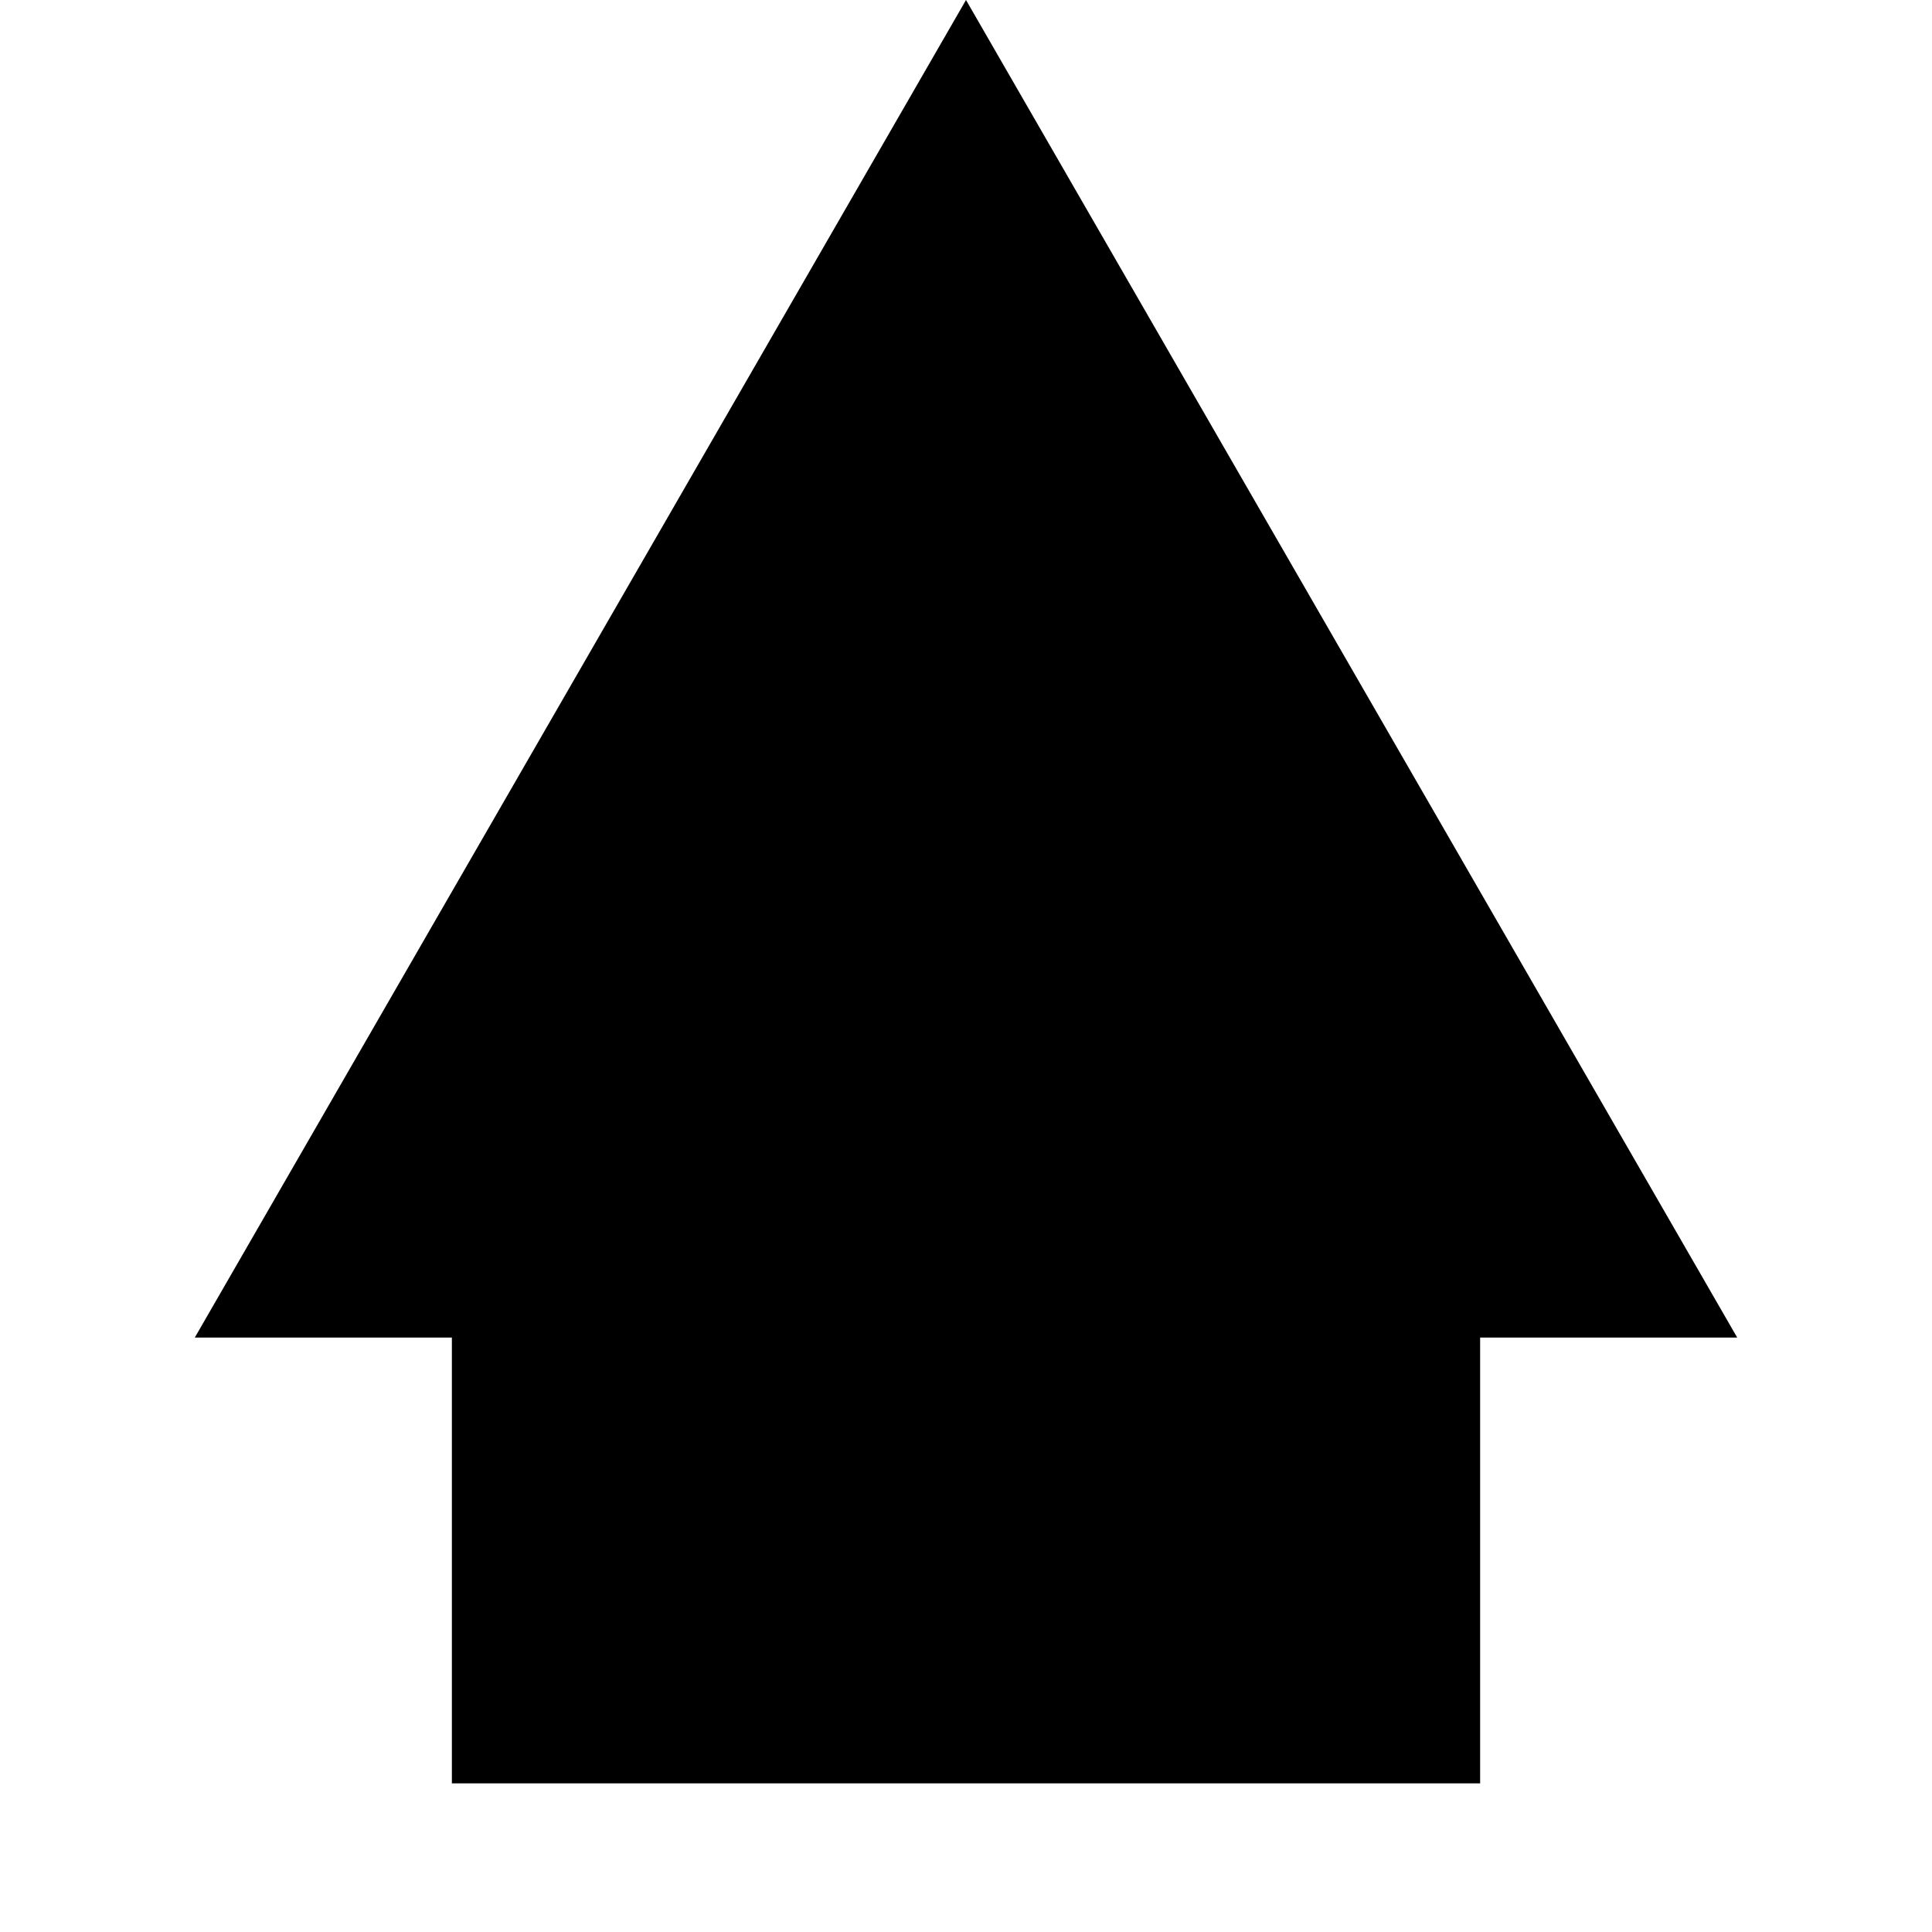
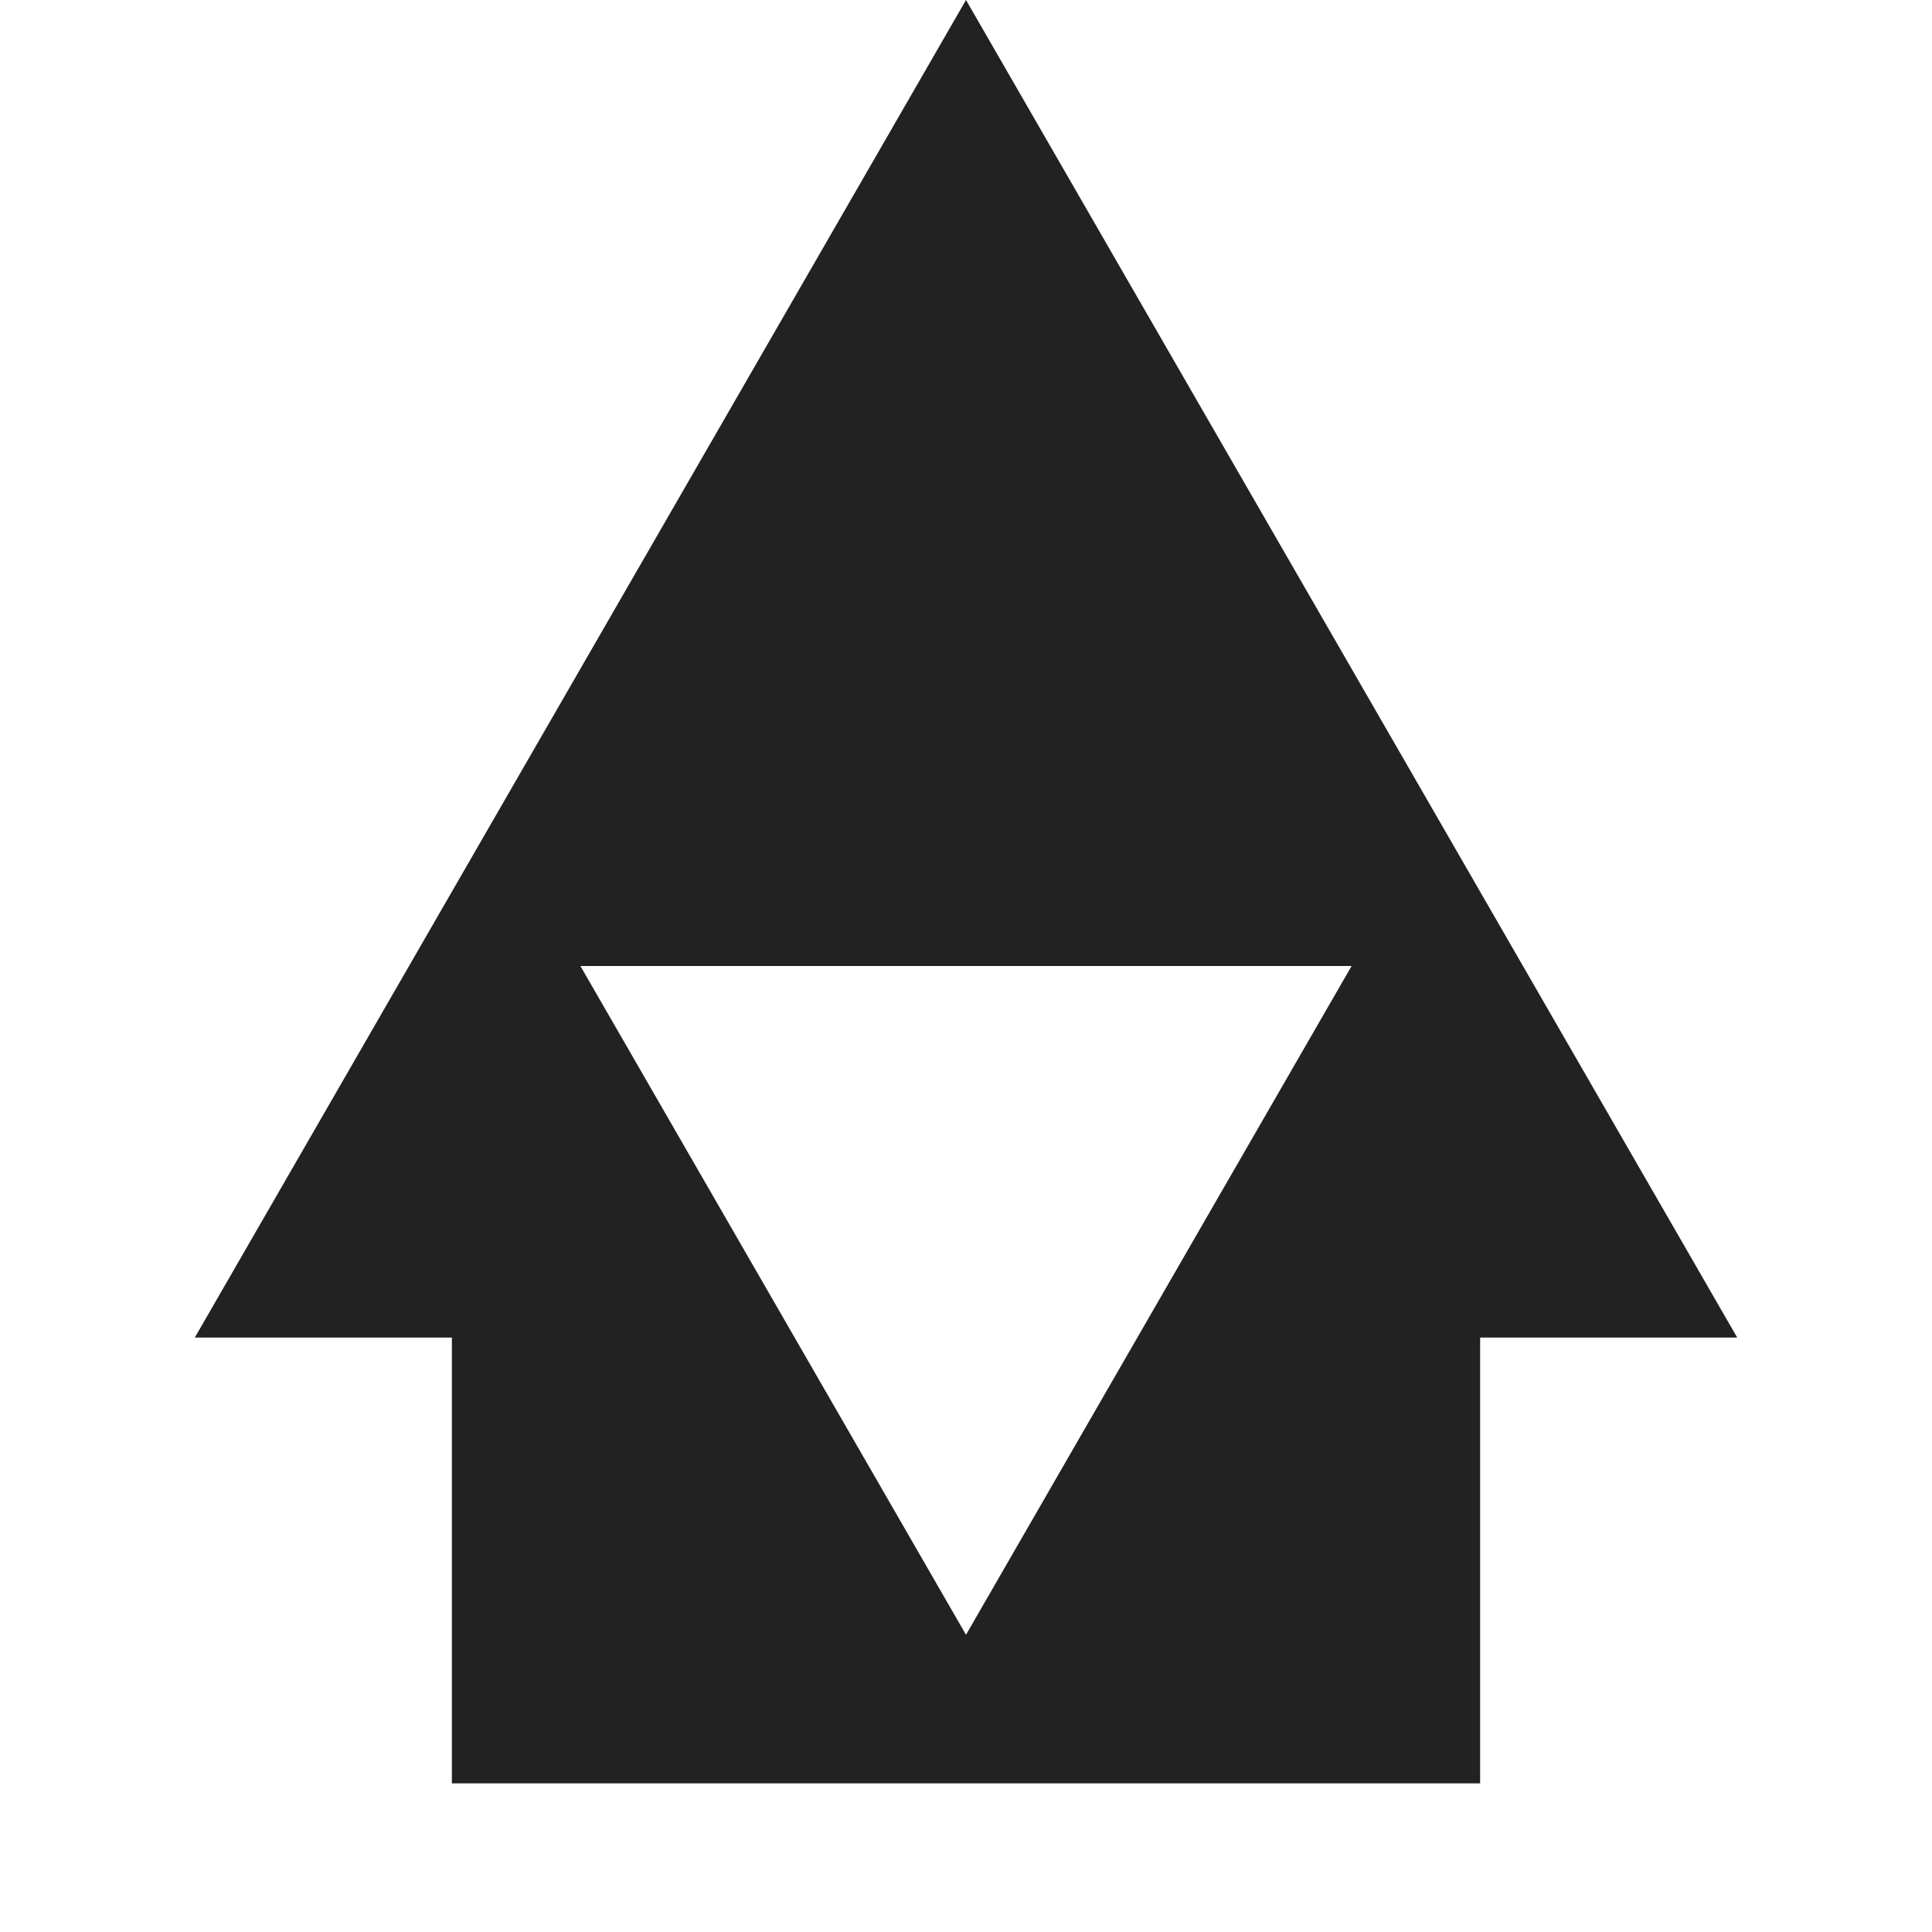
- <svg xmlns="http://www.w3.org/2000/svg" version="1.0" width="512pt" height="512pt" viewBox="0 0 512 512" preserveAspectRatio="xMidYMid meet">
- fill="#000000" stroke="none"&gt;
- <path d="M51.626 354.462H119.751V472.615H392.25V354.462H460.374L256 0L51.626 354.462ZM256 433.231L358.187 256H153.813L256 433.231Z" />
+ <svg xmlns="http://www.w3.org/2000/svg" width="512" height="512" viewBox="0 0 512 512" fill="none">
+   <path fill-rule="evenodd" clip-rule="evenodd" d="M51.626 354.462H119.751V472.615H392.25V354.462H460.374L256 0L51.626 354.462ZM256 433.231L358.187 256H153.813L256 433.231Z" fill="#222222" />
</svg>
